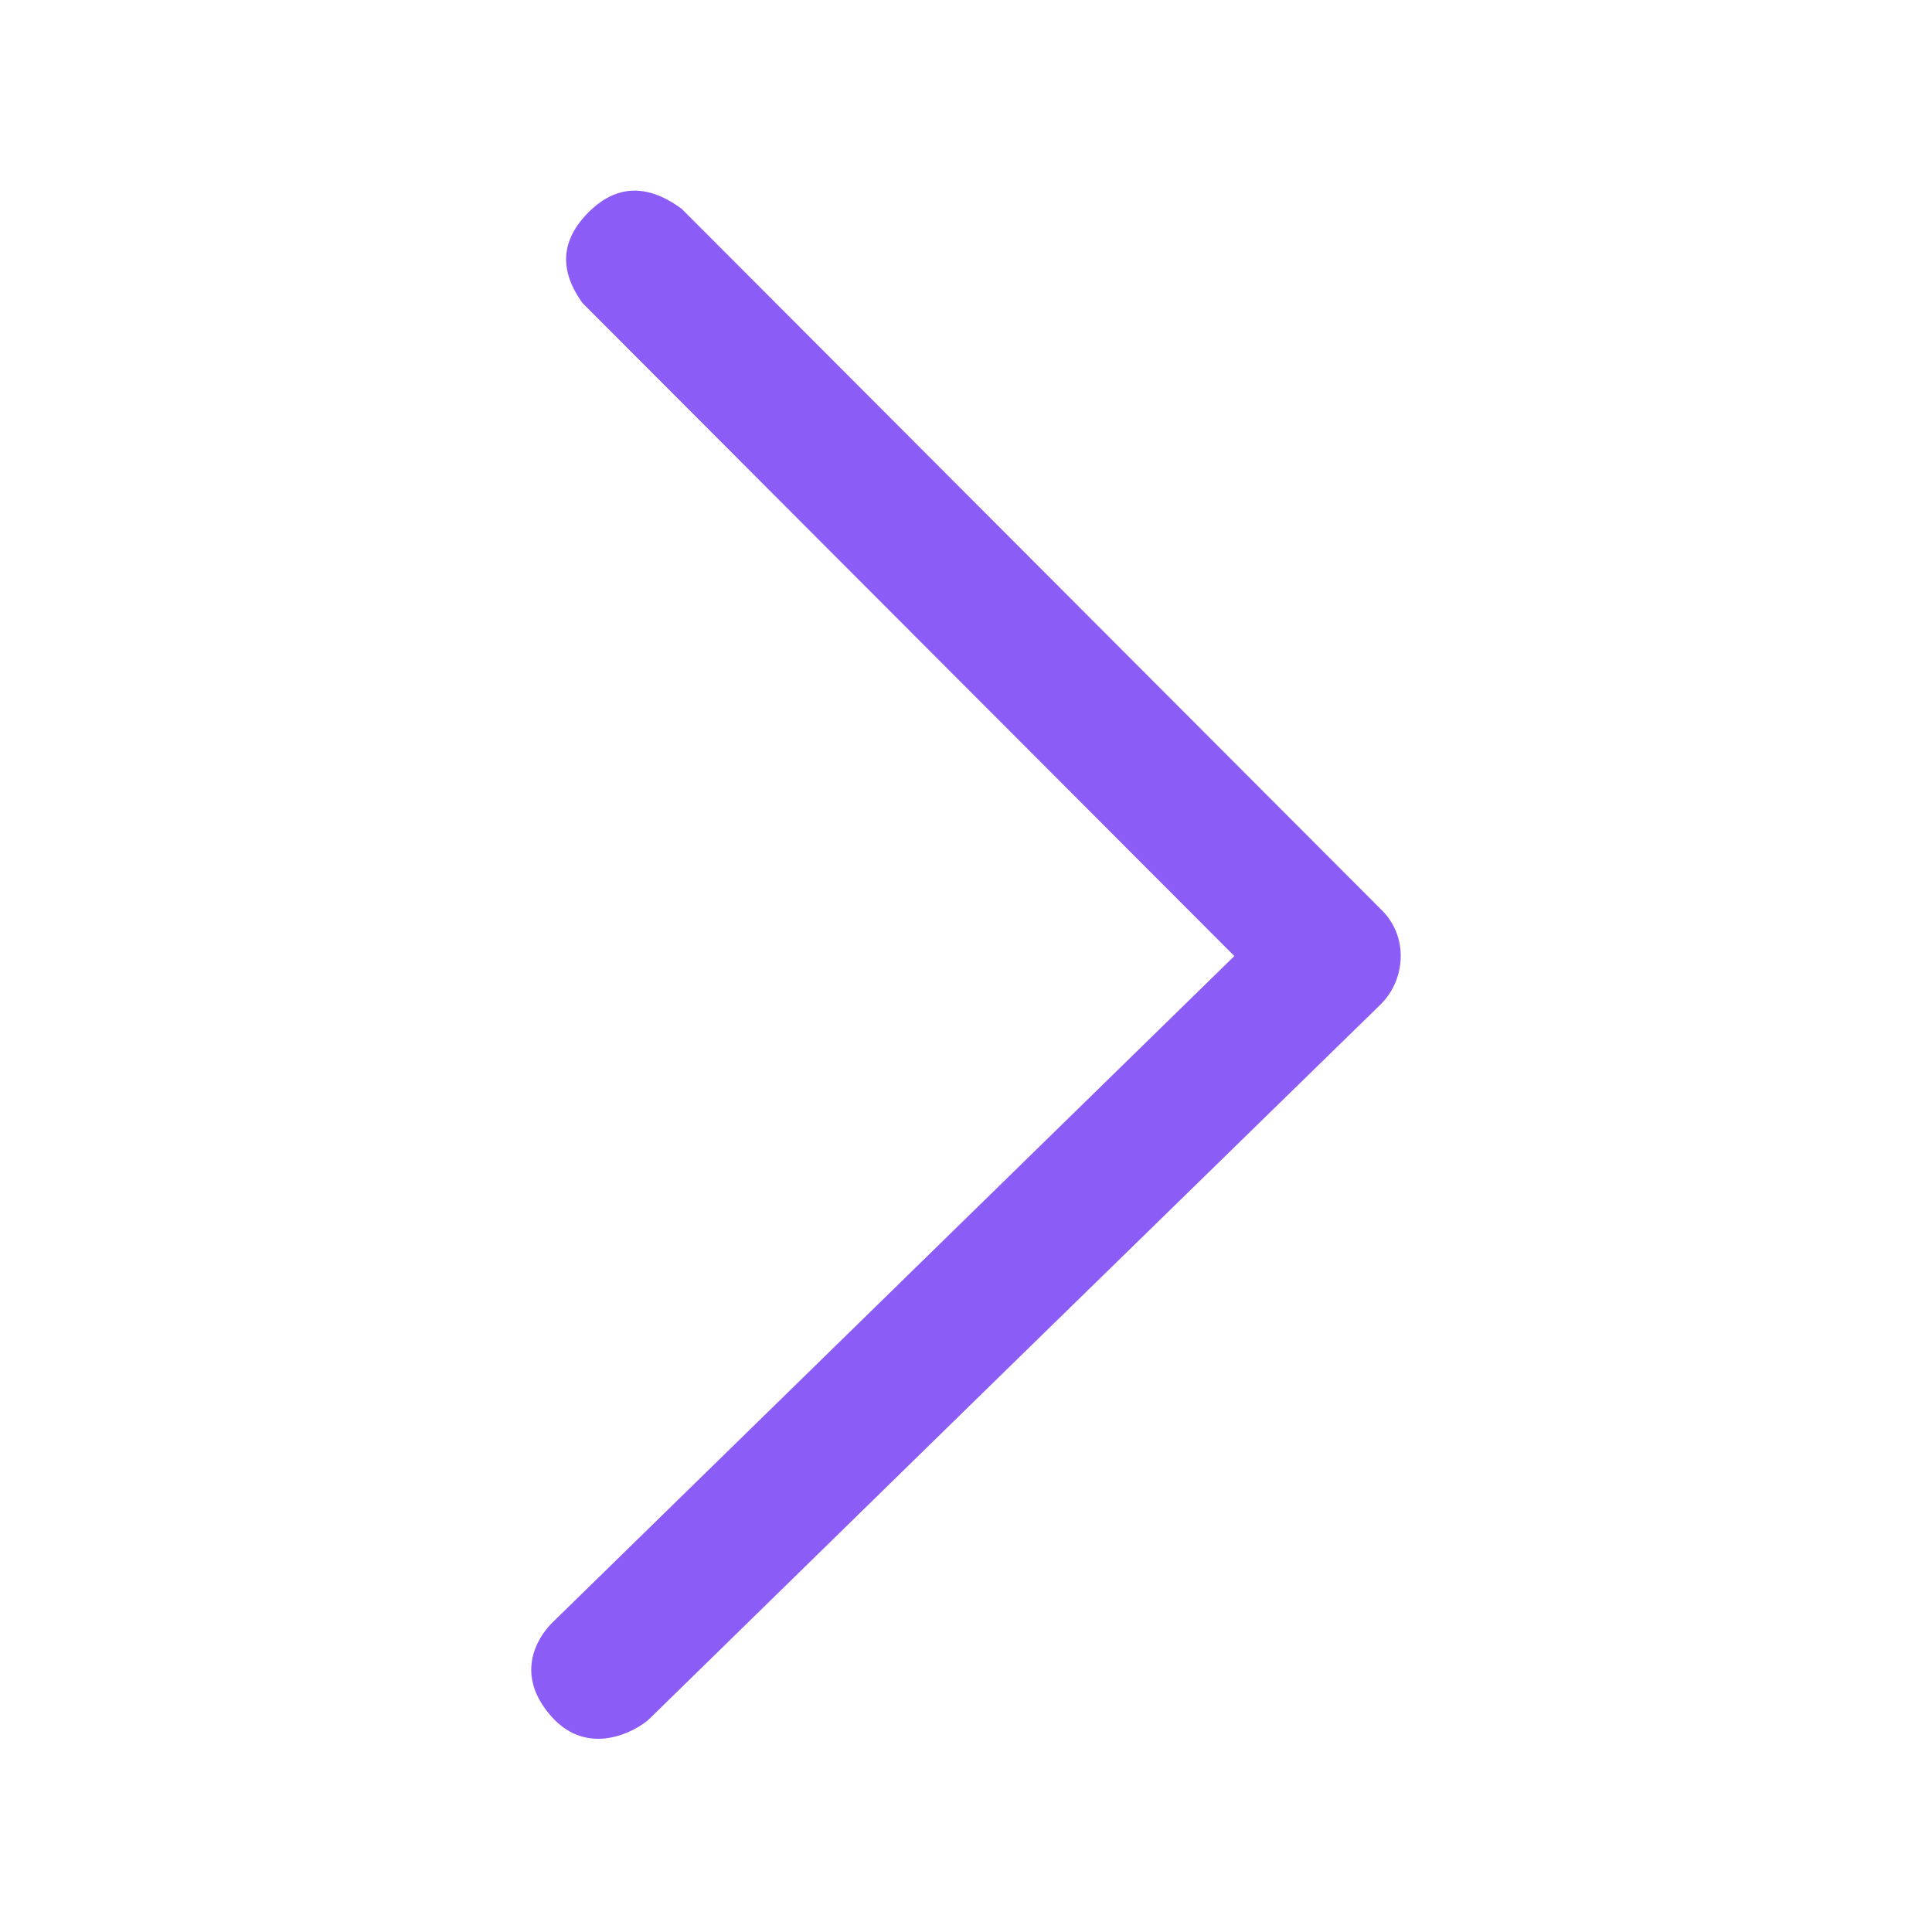
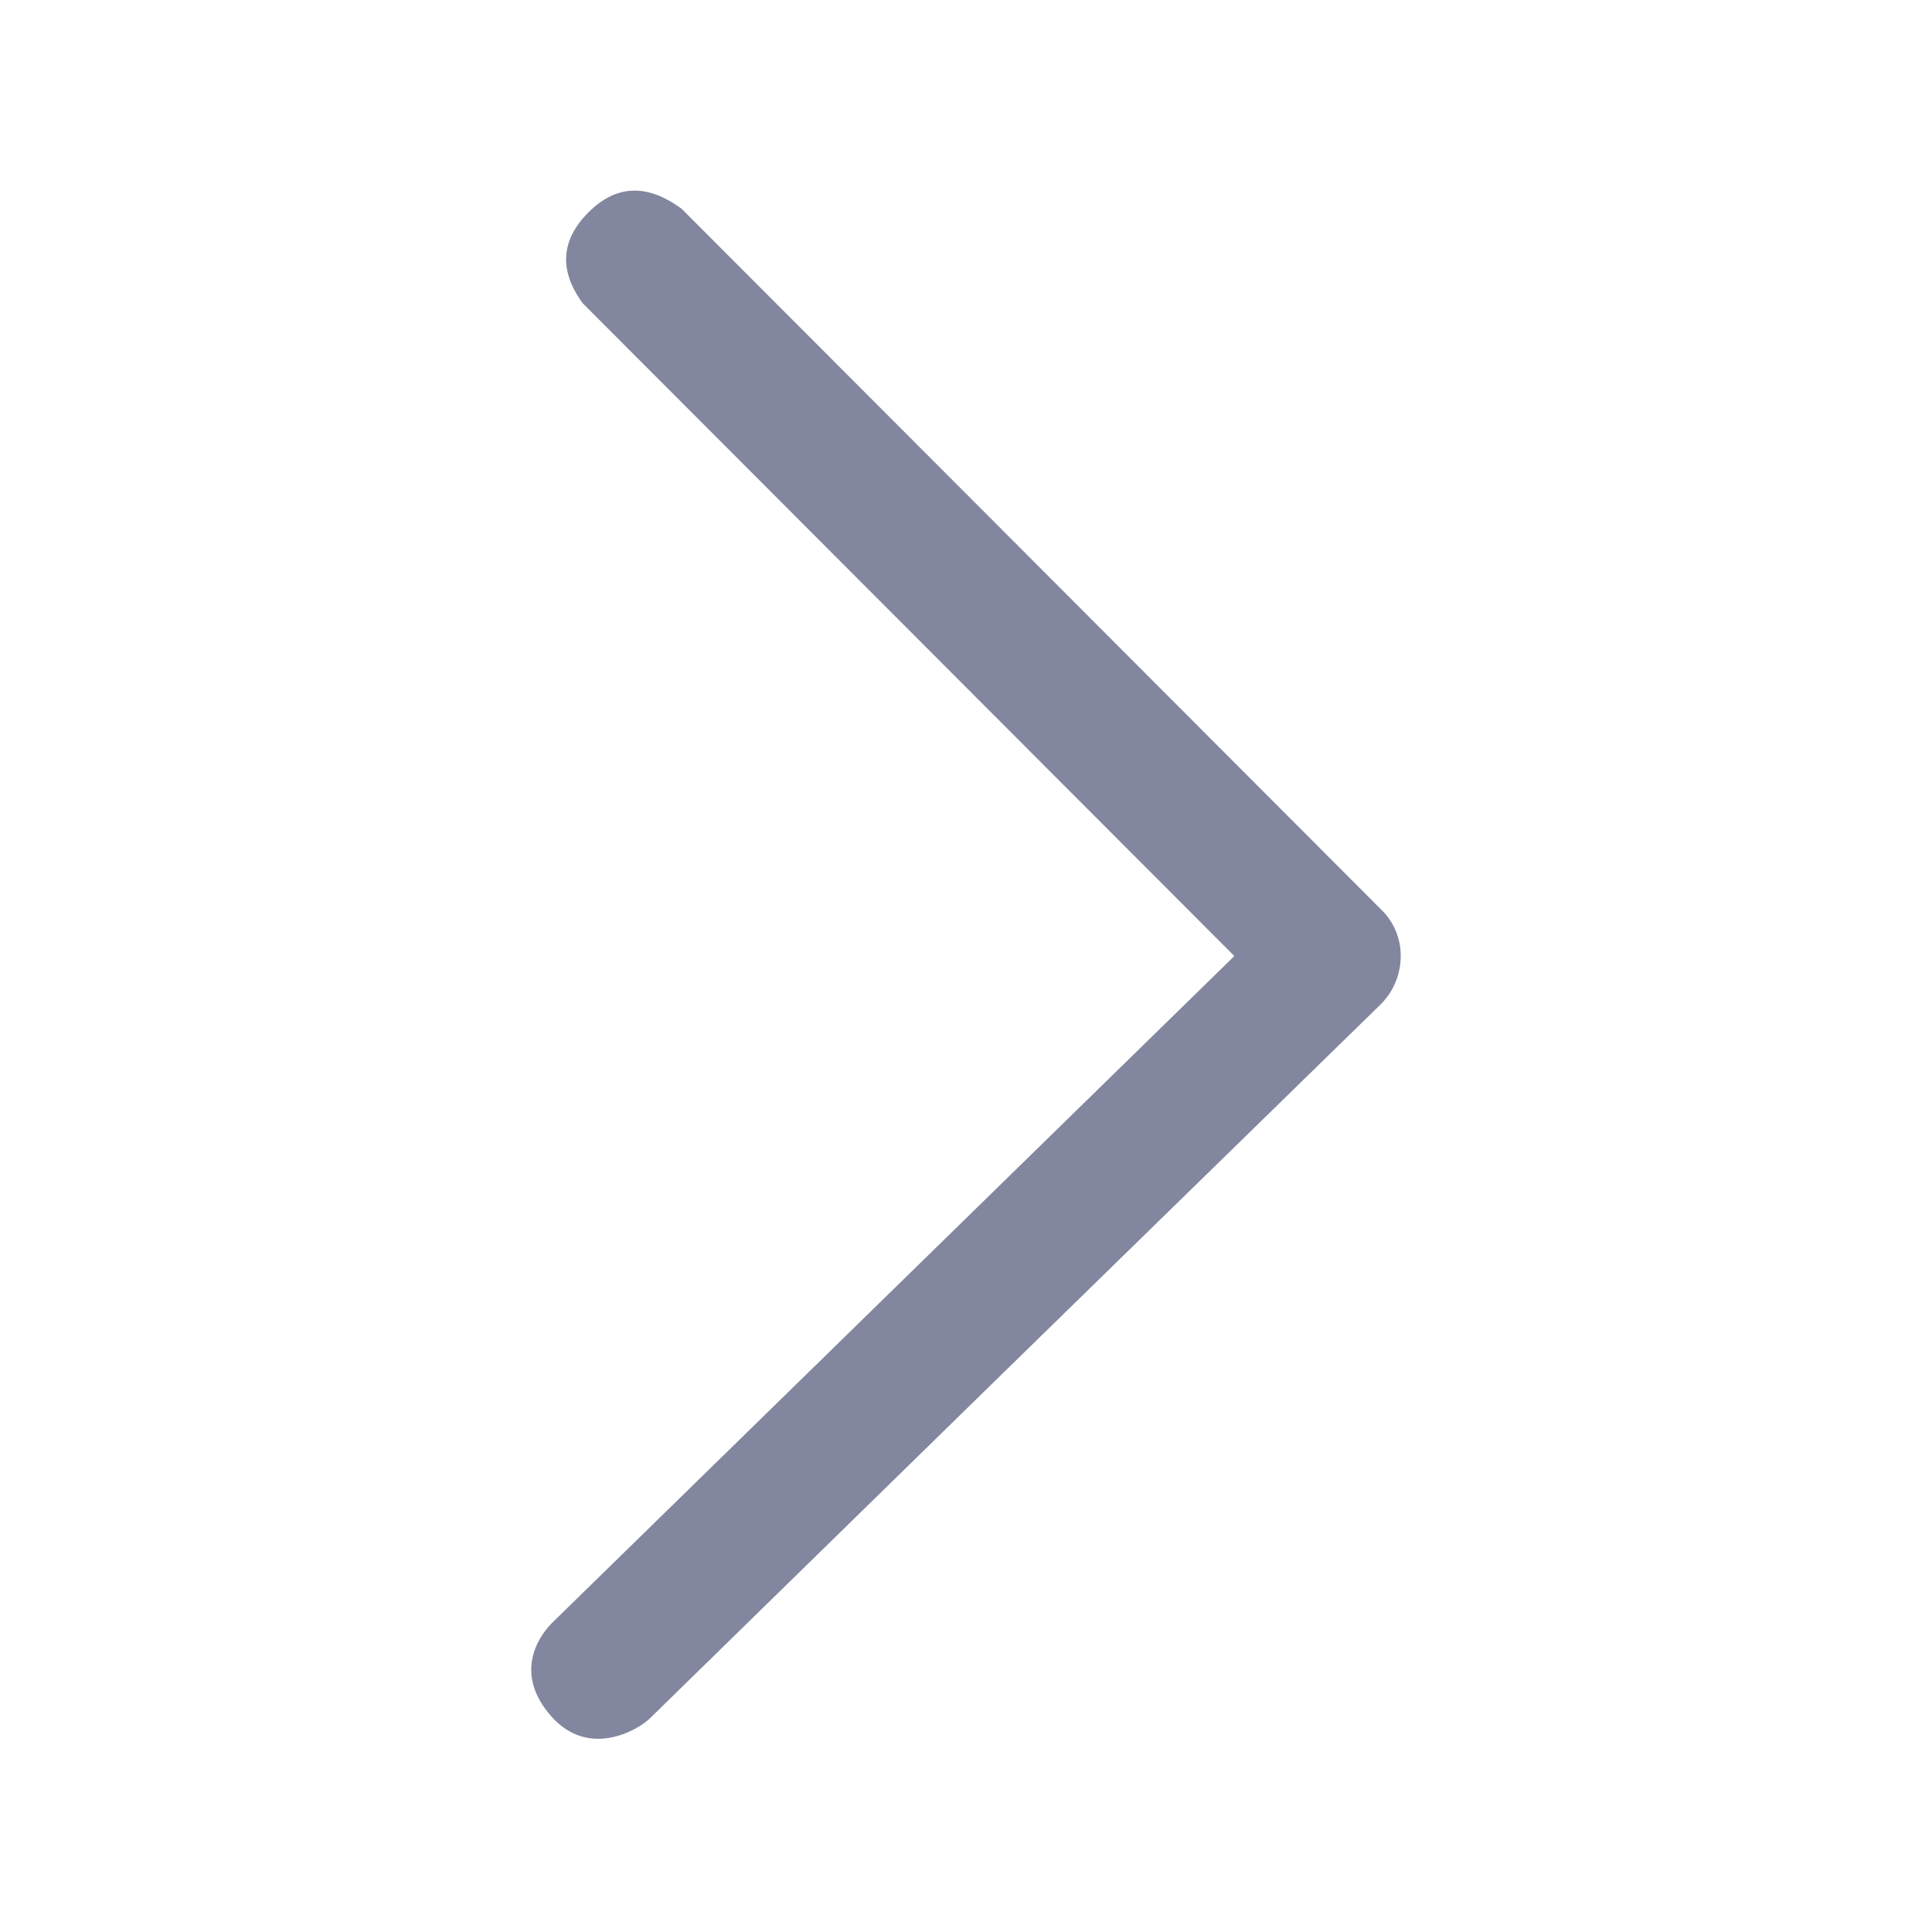
<svg xmlns="http://www.w3.org/2000/svg" width="200" height="200" viewBox="0 0 20 20">
-   <path fill="#8b5cf6" fill-rule="evenodd" d="m7.053 2.158l7.243 7.256a.66.66 0 0 1 .204.483a.705.705 0 0 1-.204.497c-2.62 2.556-5.145 5.023-7.575 7.401c-.125.117-.625.408-1.011-.024c-.386-.433-.152-.81 0-.966l7.068-6.908l-6.747-6.759c-.246-.339-.226-.652.06-.939c.286-.287.607-.3.962-.04Z" />
+   <path fill="#82869e" fill-rule="evenodd" d="m7.053 2.158l7.243 7.256a.66.66 0 0 1 .204.483a.705.705 0 0 1-.204.497c-2.62 2.556-5.145 5.023-7.575 7.401c-.125.117-.625.408-1.011-.024c-.386-.433-.152-.81 0-.966l7.068-6.908l-6.747-6.759c-.246-.339-.226-.652.06-.939c.286-.287.607-.3.962-.04Z" />
</svg>
